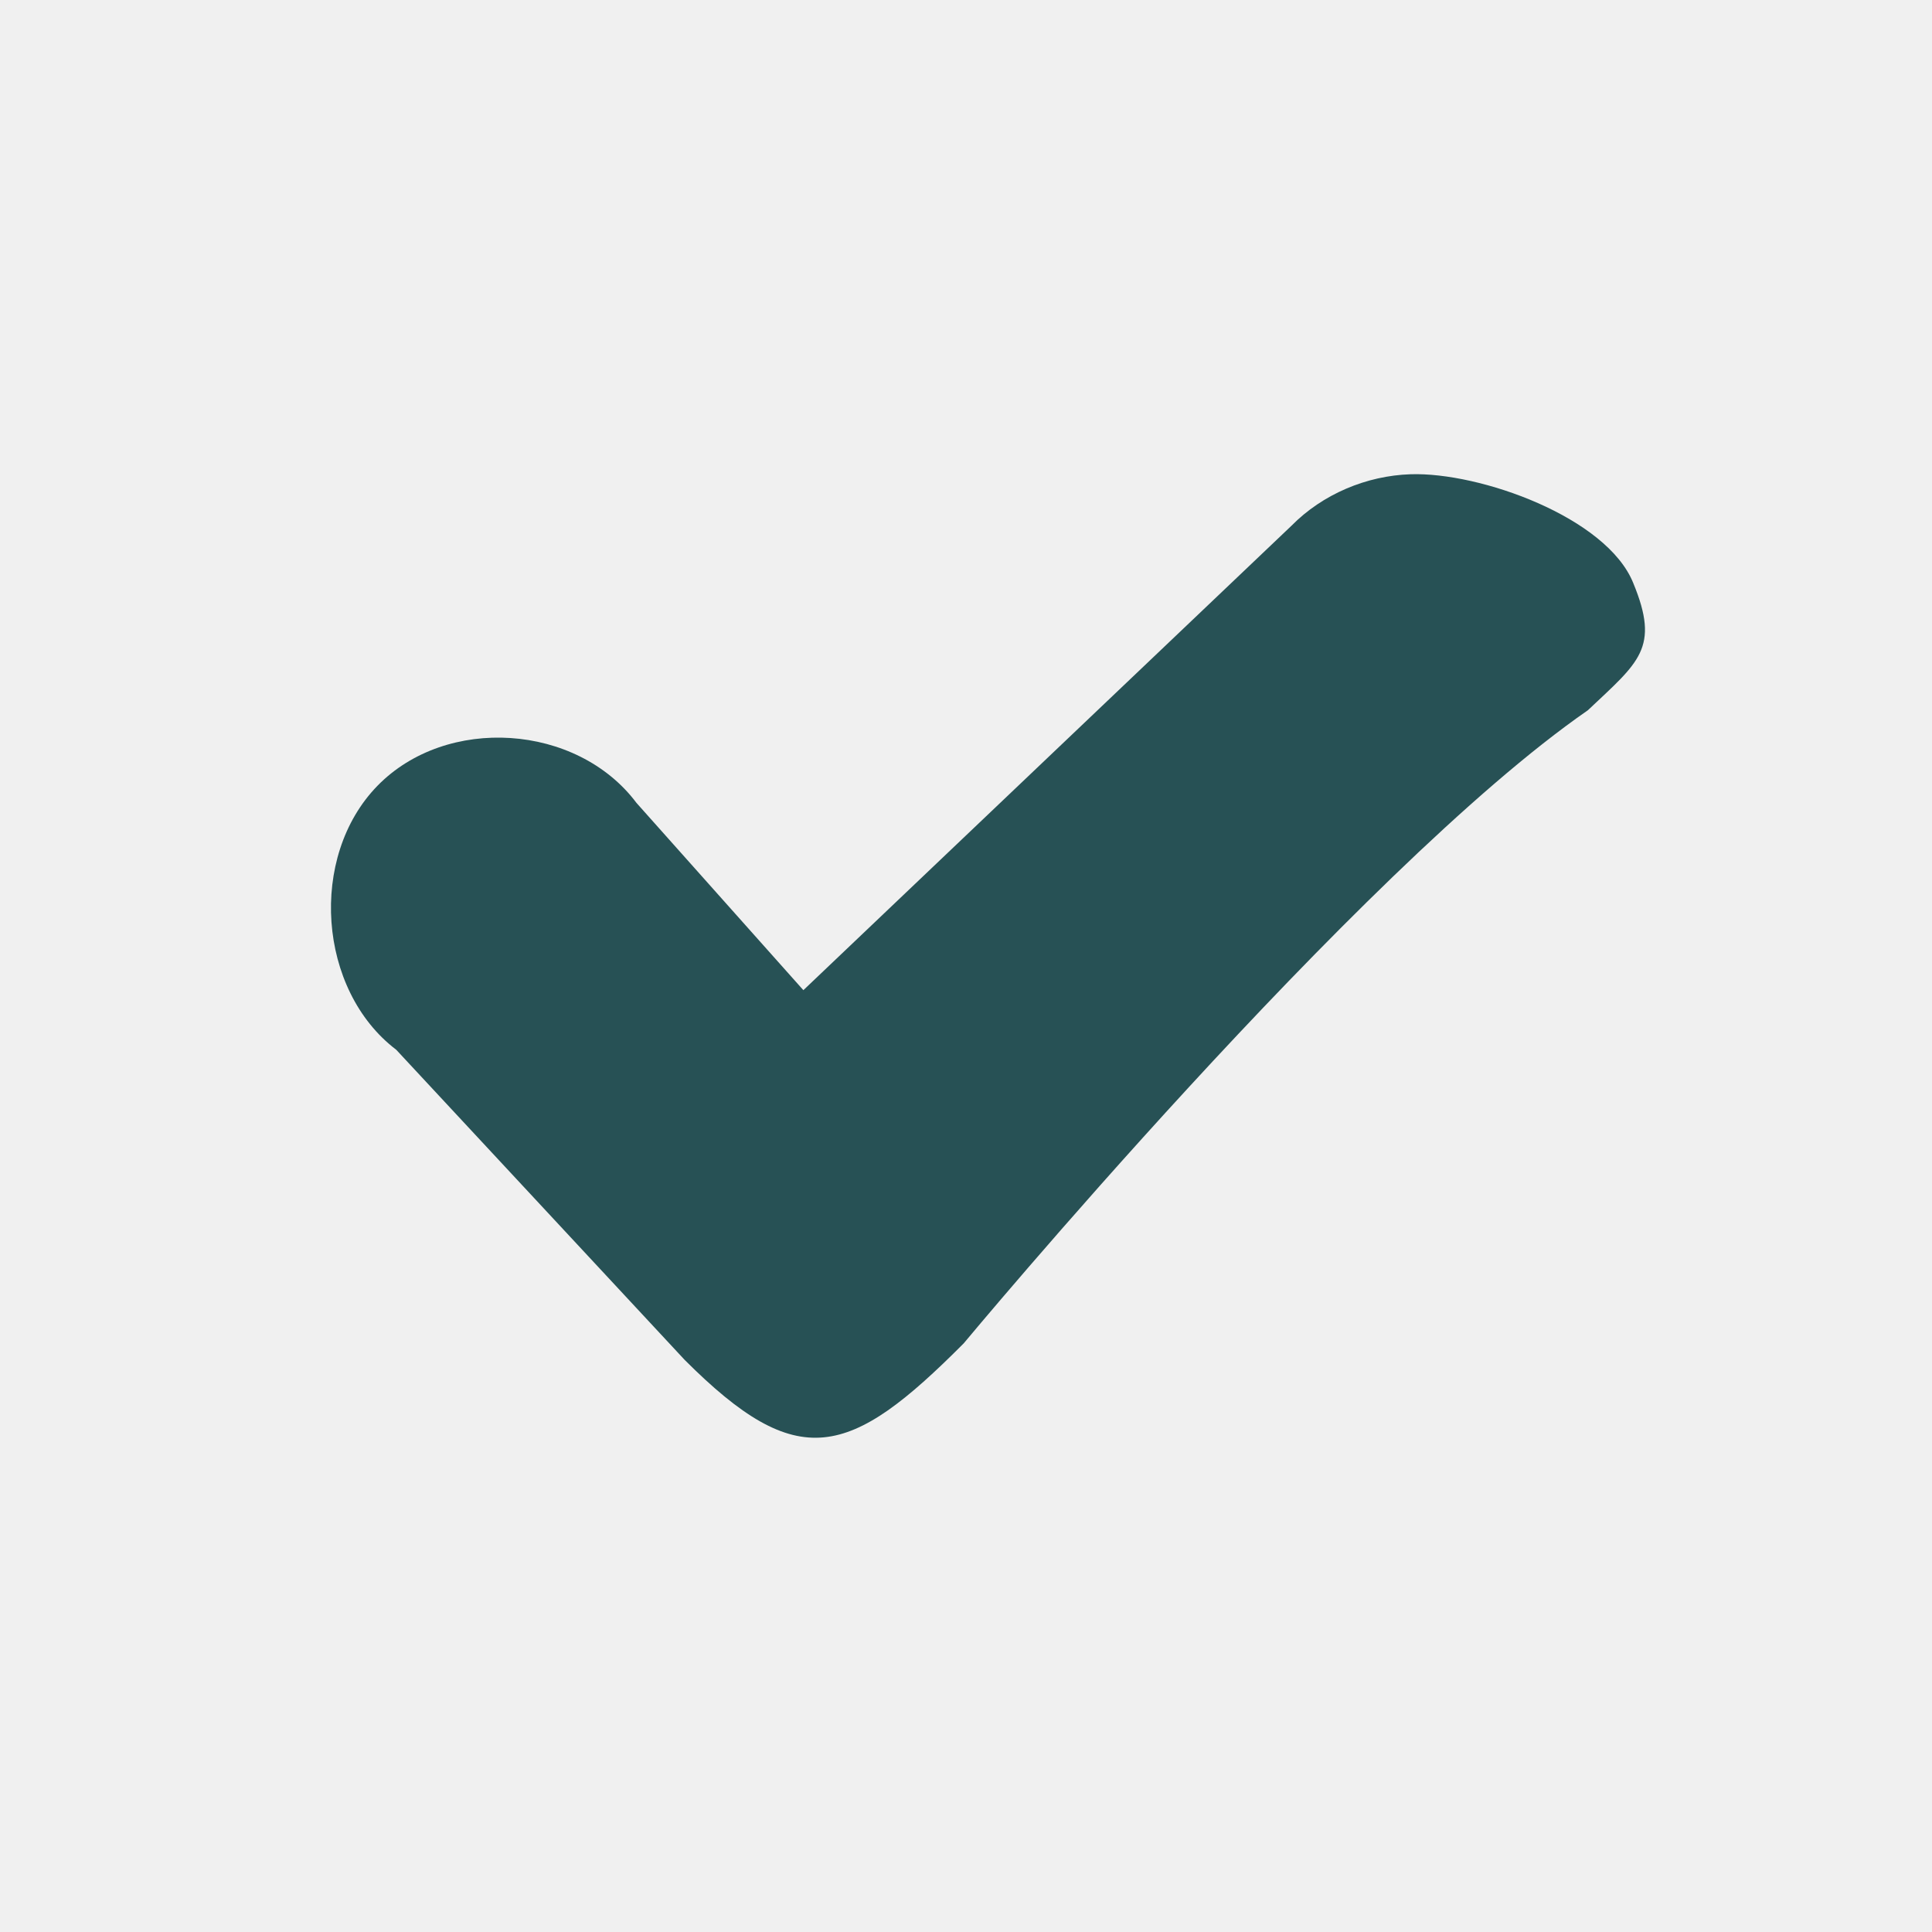
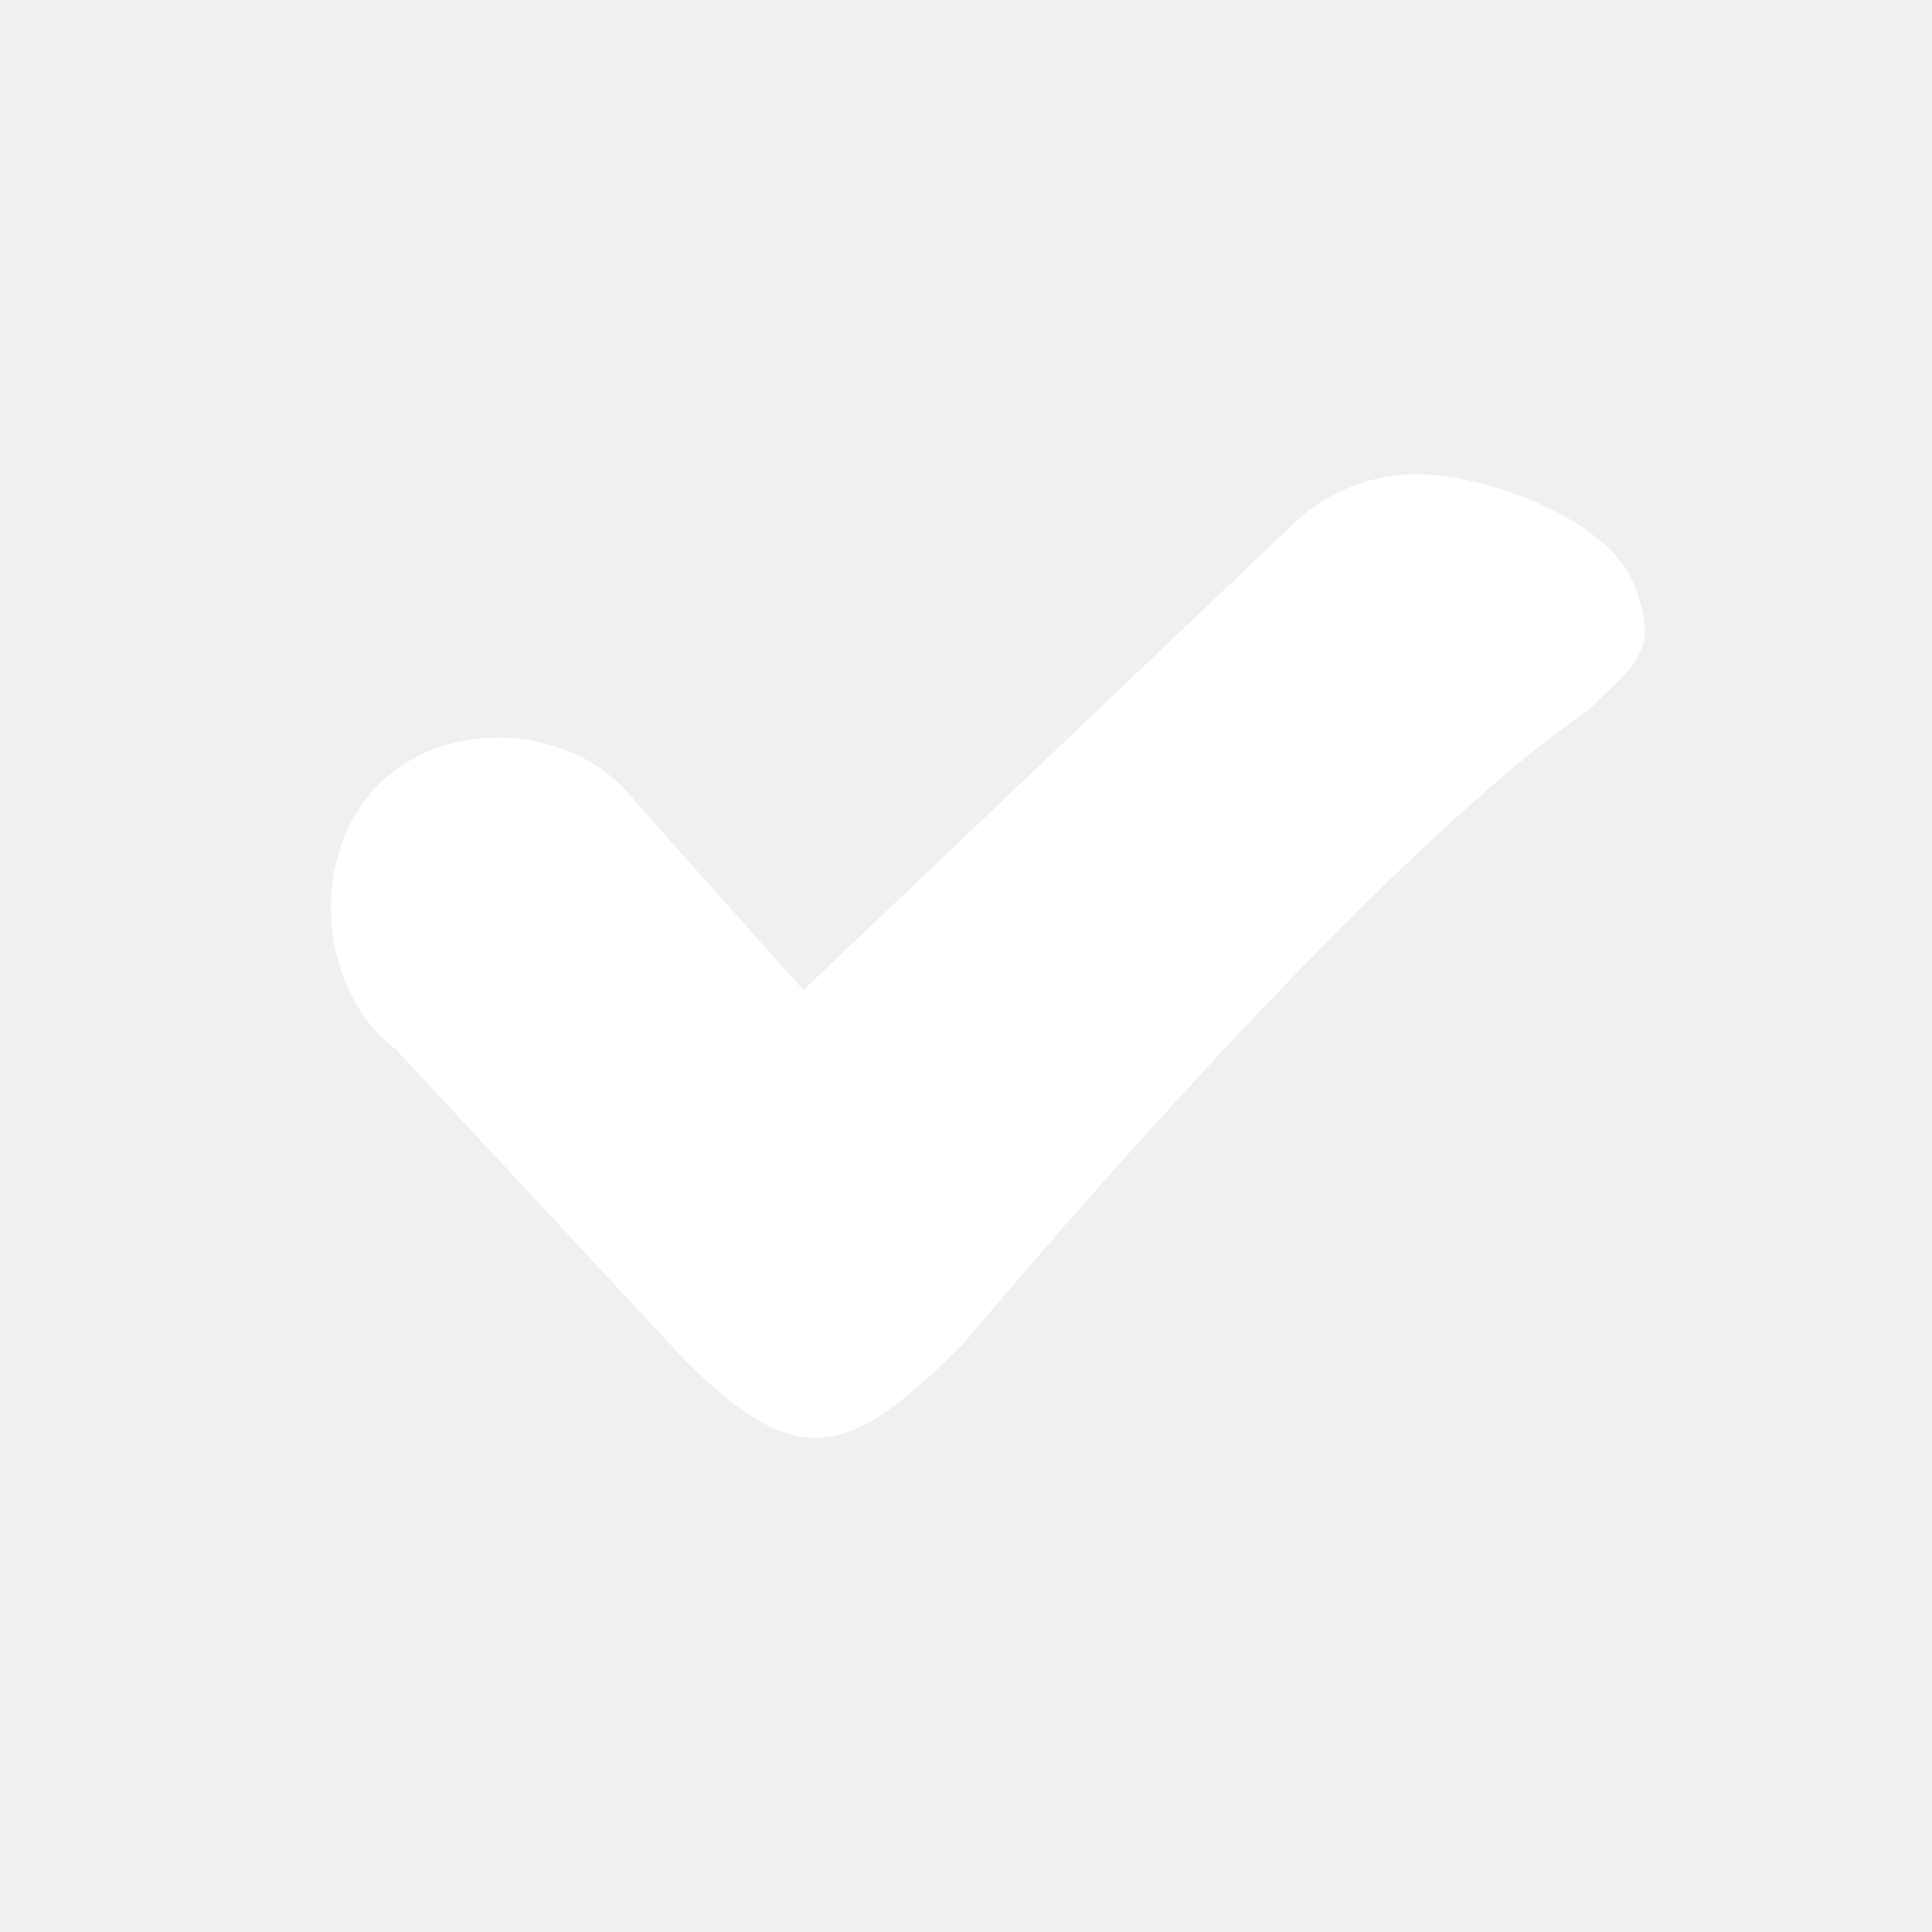
<svg xmlns="http://www.w3.org/2000/svg" width="133pt" height="133pt" viewBox="0 0 133 133" version="1.1">
  <g id="surface1">
-     <path style=" stroke:none;fill-rule:nonzero;fill:#275155;fill-opacity:1;" d="M 97.102 32.648 C 94.074 32.746 91.047 34.016 88.898 36.199 L 55.305 68.164 L 43.816 55.273 C 39.715 49.805 30.73 49.219 25.977 54.102 C 21.223 58.984 21.875 68.164 27.277 72.266 L 47.137 93.621 C 54.949 101.434 58.465 100.391 66.34 92.48 C 66.34 92.48 93.426 59.895 109.309 48.895 C 112.824 45.574 114.289 44.629 112.434 40.137 C 110.613 35.613 101.887 32.488 97.102 32.648 Z M 97.102 32.648 " />
+     <path style=" stroke:none;fill-rule:nonzero;fill:#ffffff;fill-opacity:1;" d="M 97.102 32.648 C 94.074 32.746 91.047 34.016 88.898 36.199 L 55.305 68.164 L 43.816 55.273 C 39.715 49.805 30.73 49.219 25.977 54.102 C 21.223 58.984 21.875 68.164 27.277 72.266 L 47.137 93.621 C 54.949 101.434 58.465 100.391 66.34 92.48 C 66.34 92.48 93.426 59.895 109.309 48.895 C 112.824 45.574 114.289 44.629 112.434 40.137 C 110.613 35.613 101.887 32.488 97.102 32.648 Z M 97.102 32.648 " />
  </g>
</svg>
